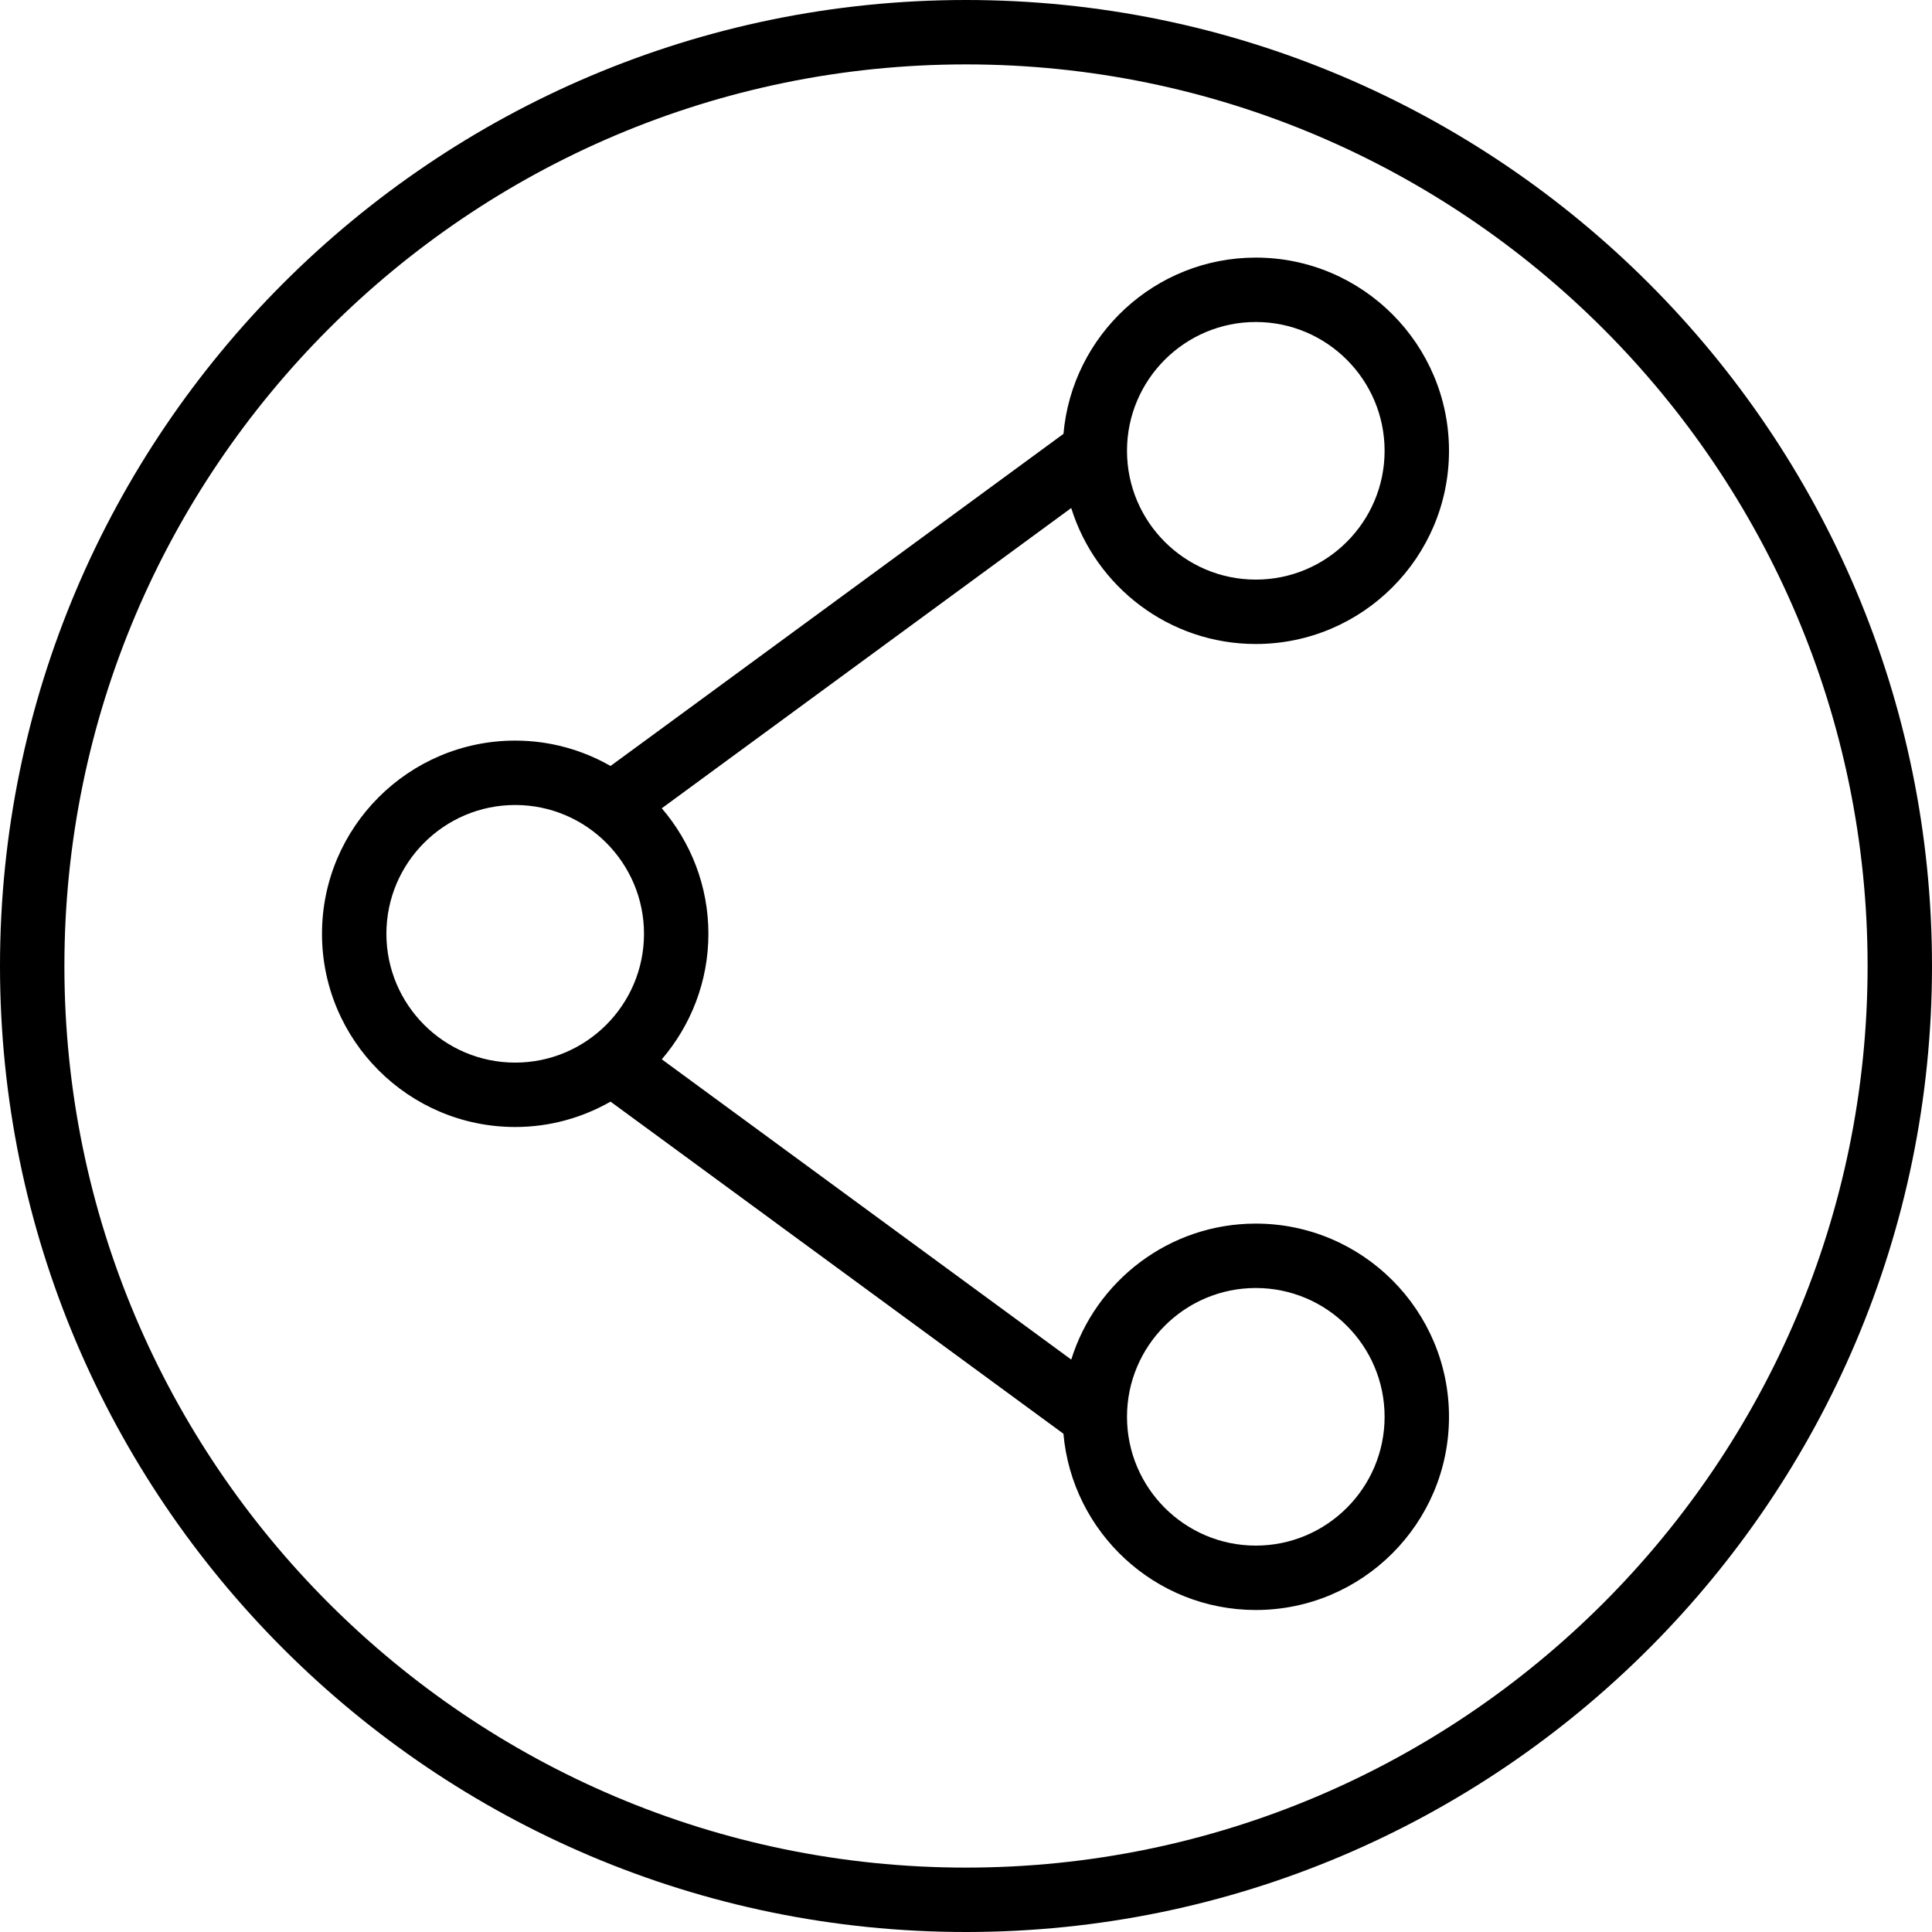
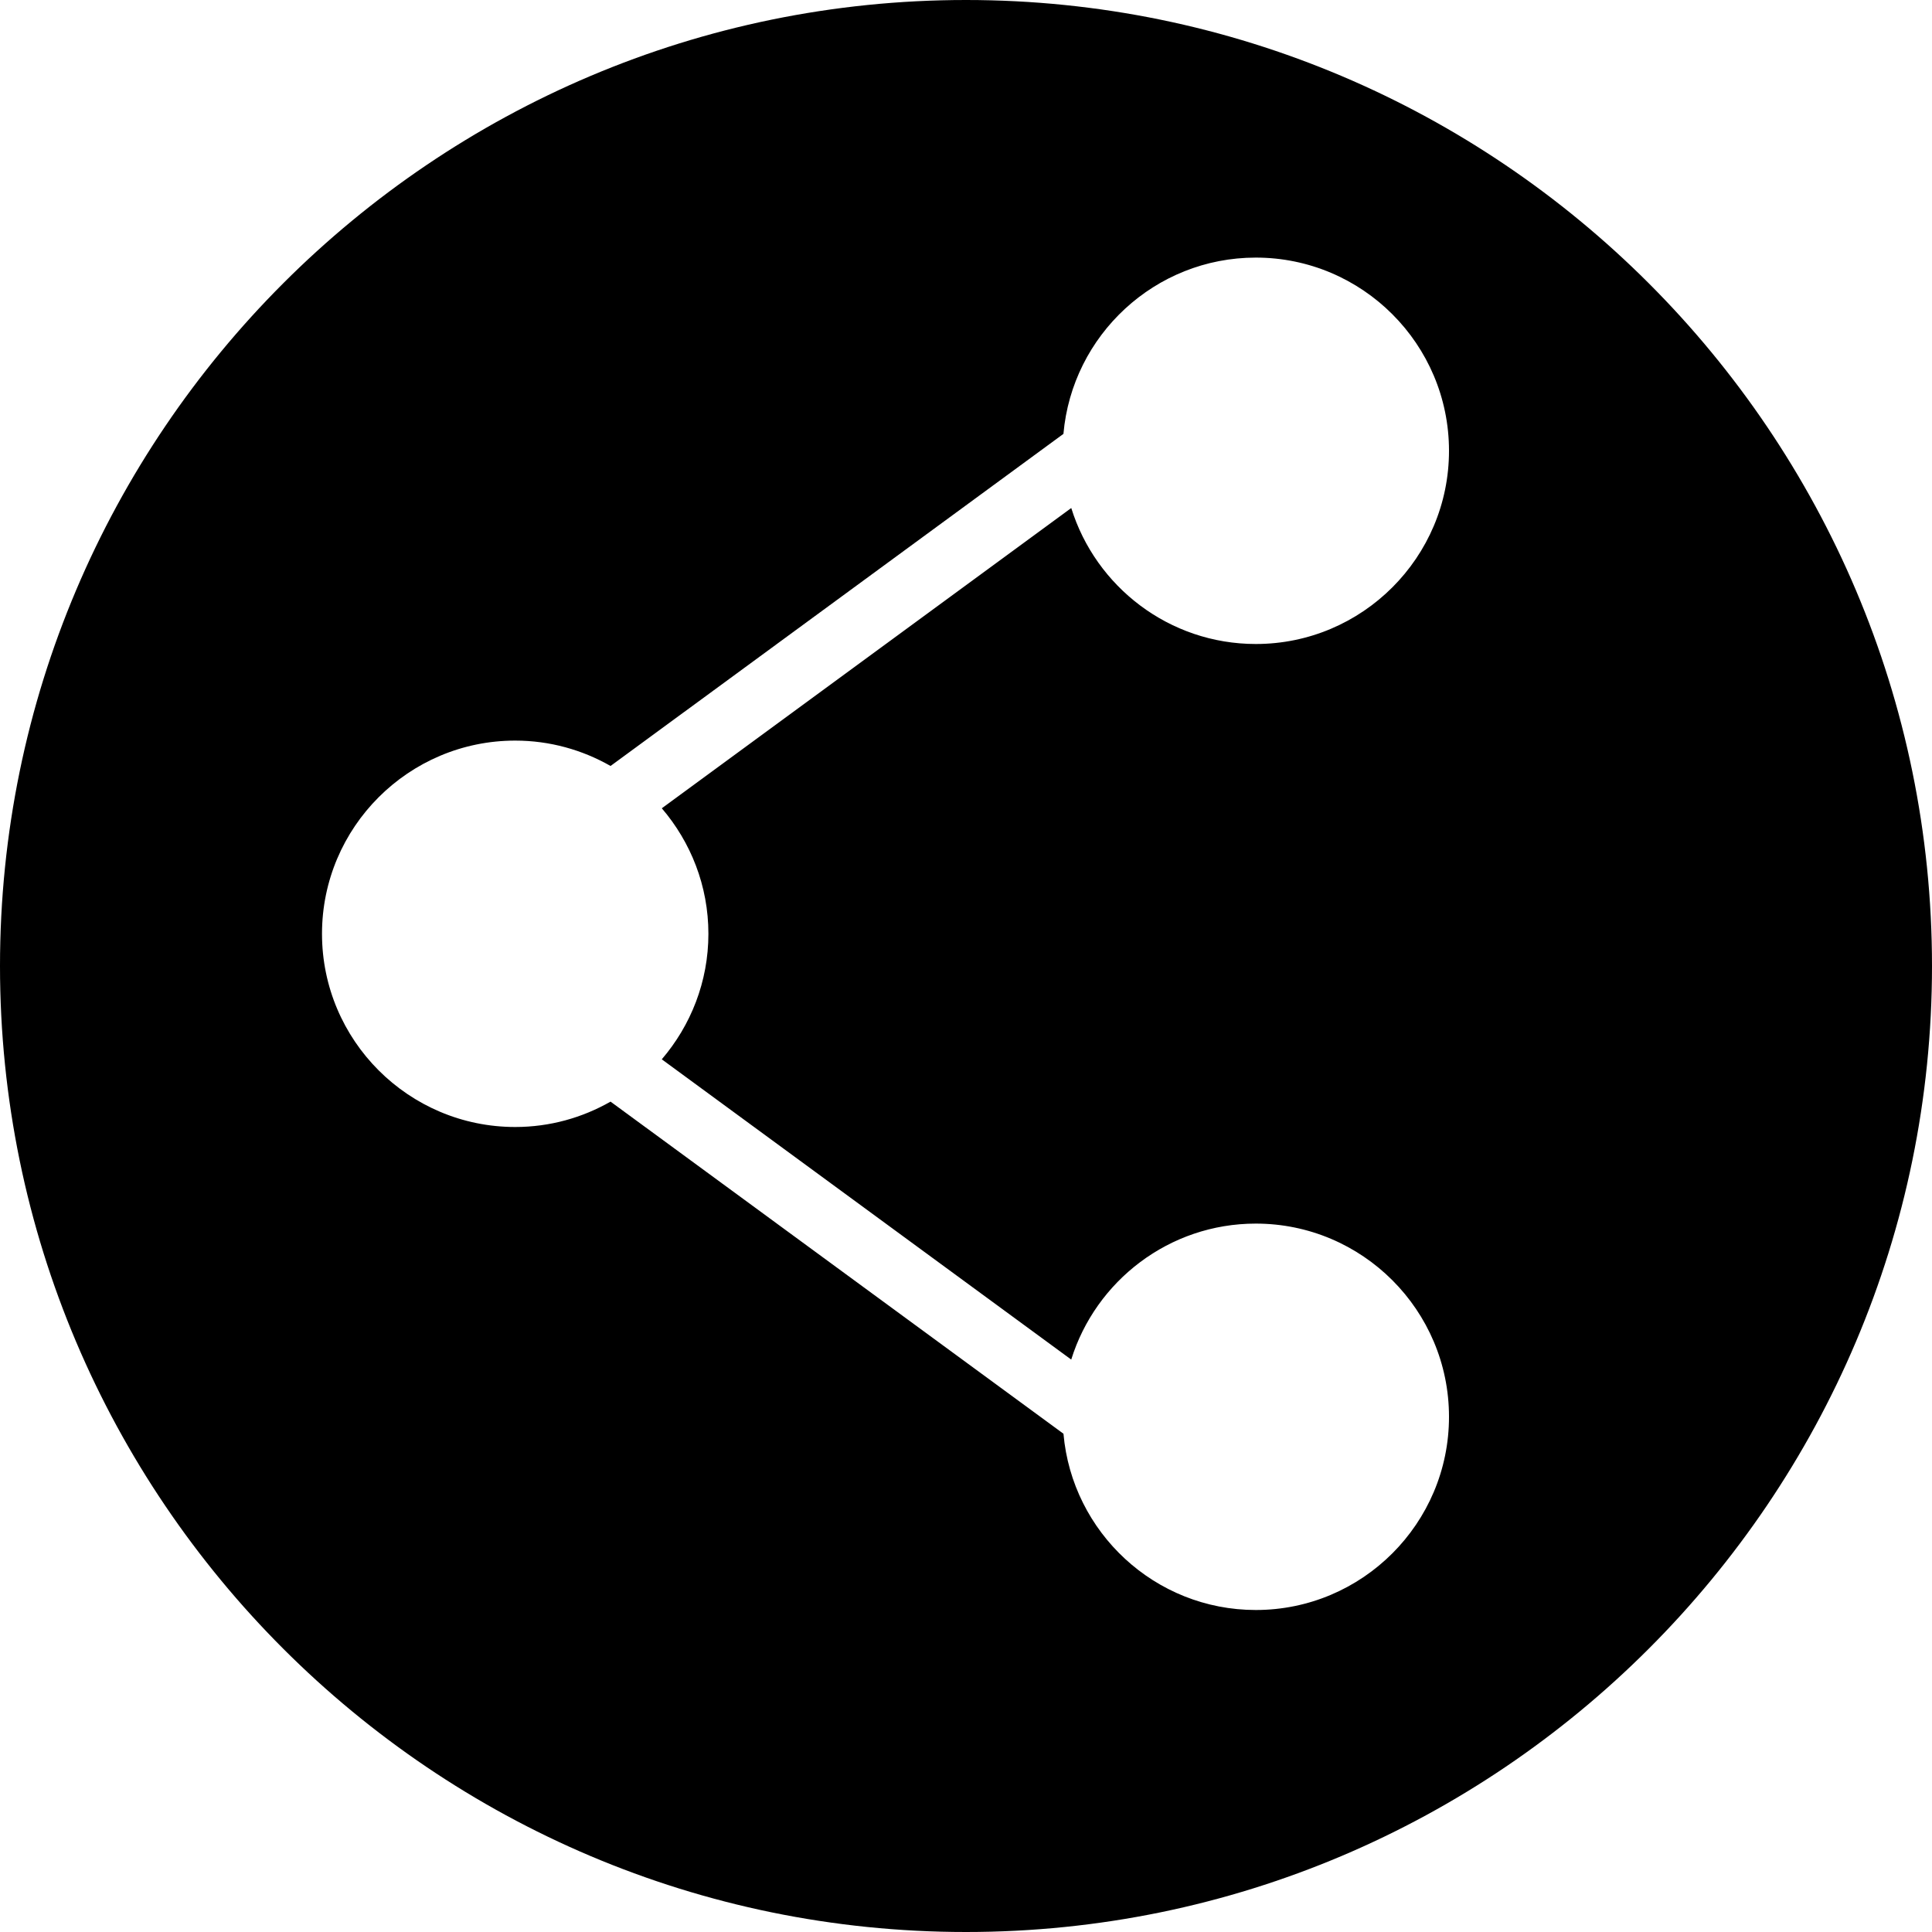
<svg xmlns="http://www.w3.org/2000/svg" version="1.1" id="Capa_1" x="0px" y="0px" viewBox="0 0 60 60" style="enable-background:new 0 0 60 60;" xml:space="preserve">
-   <g>
-     <path d="M30,0C13.458,0,0,13.458,0,30s13.458,30,30,30s30-13.458,30-30S46.542,0,30,0z M30,58C14.561,58,2,45.439,2,30   S14.561,2,30,2s28,12.561,28,28S45.439,58,30,58z" />
-     <path d="M39,20c3.309,0,6-2.691,6-6s-2.691-6-6-6c-3.131,0-5.705,2.411-5.973,5.474L18.961,23.788C18.086,23.289,17.077,23,16,23   c-3.309,0-6,2.691-6,6s2.691,6,6,6c1.077,0,2.086-0.289,2.961-0.788l14.065,10.314C33.295,47.589,35.869,50,39,50   c3.309,0,6-2.691,6-6s-2.691-6-6-6c-2.69,0-4.972,1.78-5.731,4.223l-12.716-9.325C21.452,31.848,22,30.488,22,29   s-0.548-2.848-1.448-3.898l12.716-9.325C34.028,18.22,36.31,20,39,20z M39,10c2.206,0,4,1.794,4,4s-1.794,4-4,4s-4-1.794-4-4   S36.794,10,39,10z M12,29c0-2.206,1.794-4,4-4s4,1.794,4,4s-1.794,4-4,4S12,31.206,12,29z M39,40c2.206,0,4,1.794,4,4s-1.794,4-4,4   s-4-1.794-4-4S36.794,40,39,40z" />
-   </g>
+   <path d="M30,0C13.458,0,0,13.458,0,30s13.458,30,30,30s30-13.458,30-30S46.542,0,30,0z M22,29c0,1.488-0.548,2.848-1.448,3.898  l12.716,9.325C34.028,39.78,36.31,38,39,38c3.309,0,6,2.691,6,6s-2.691,6-6,6c-3.131,0-5.705-2.411-5.973-5.474L18.961,34.212  C18.086,34.711,17.077,35,16,35c-3.309,0-6-2.691-6-6s2.691-6,6-6c1.077,0,2.086,0.289,2.961,0.788l14.065-10.314  C33.295,10.411,35.869,8,39,8c3.309,0,6,2.691,6,6s-2.691,6-6,6c-2.69,0-4.972-1.78-5.731-4.223l-12.716,9.325  C21.452,26.152,22,27.512,22,29z" />
  <g>
</g>
  <g>
</g>
  <g>
</g>
  <g>
</g>
  <g>
</g>
  <g>
</g>
  <g>
</g>
  <g>
</g>
  <g>
</g>
  <g>
</g>
  <g>
</g>
  <g>
</g>
  <g>
</g>
  <g>
</g>
  <g>
</g>
</svg>
